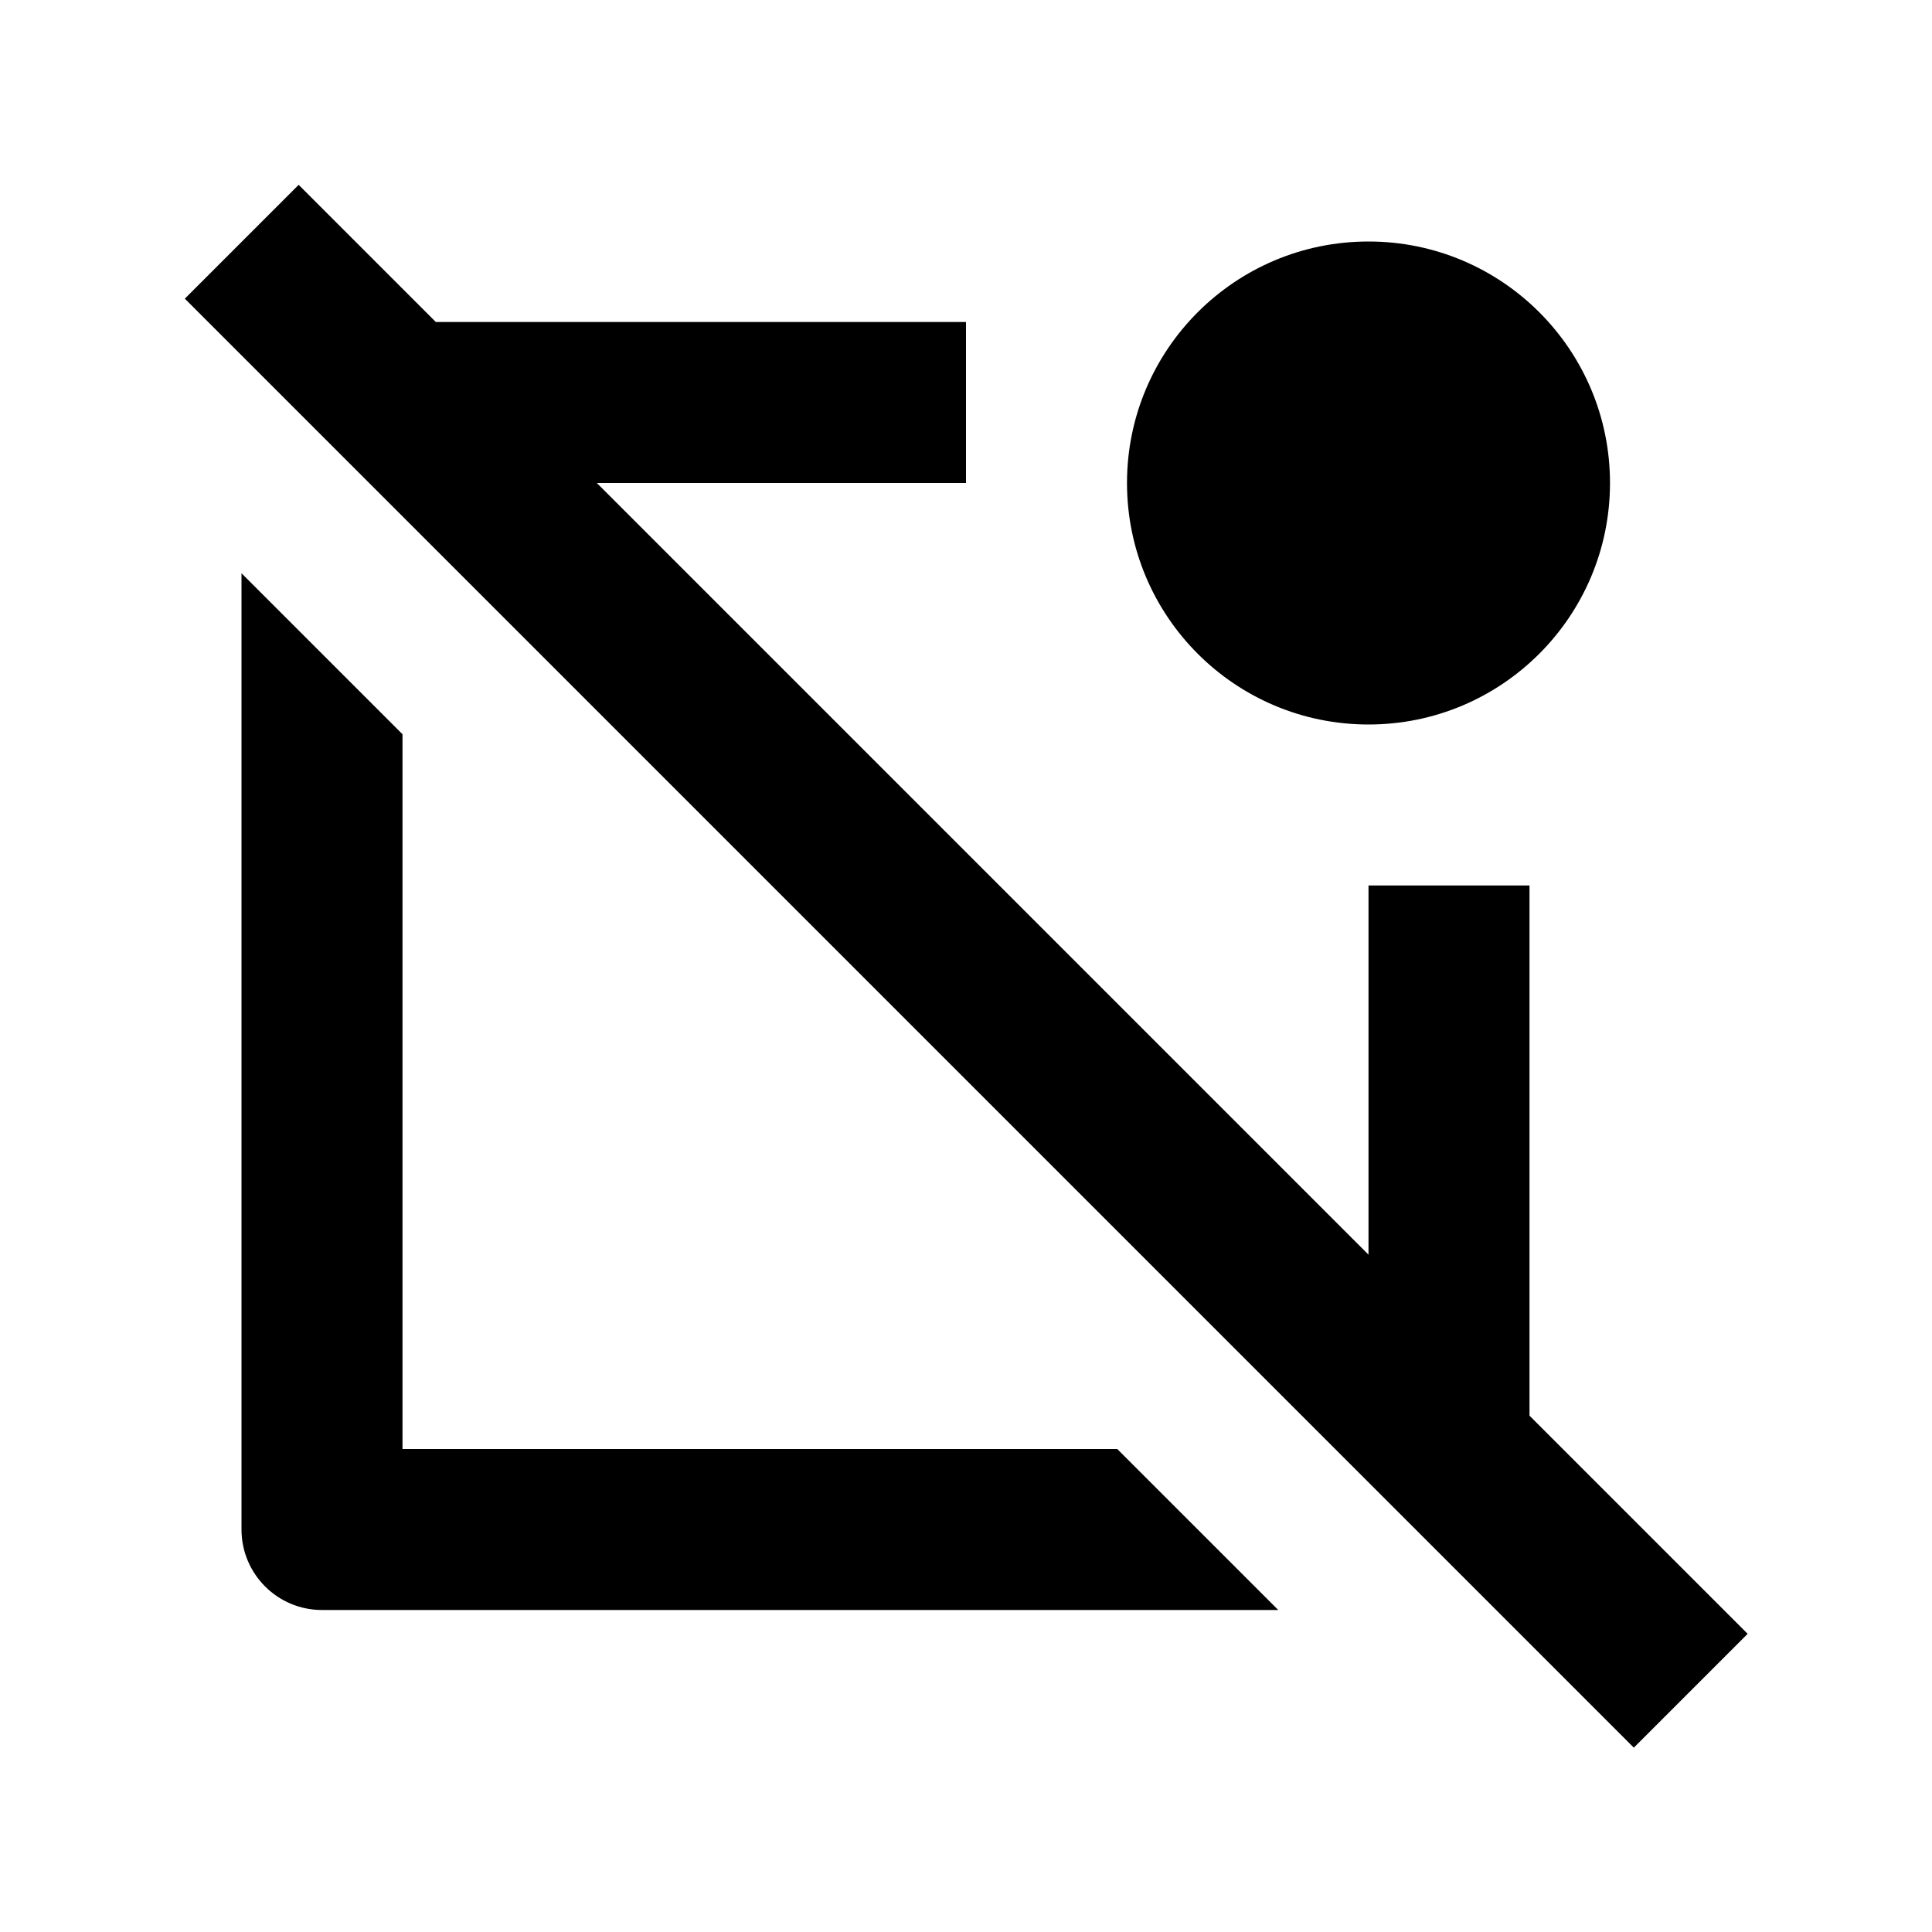
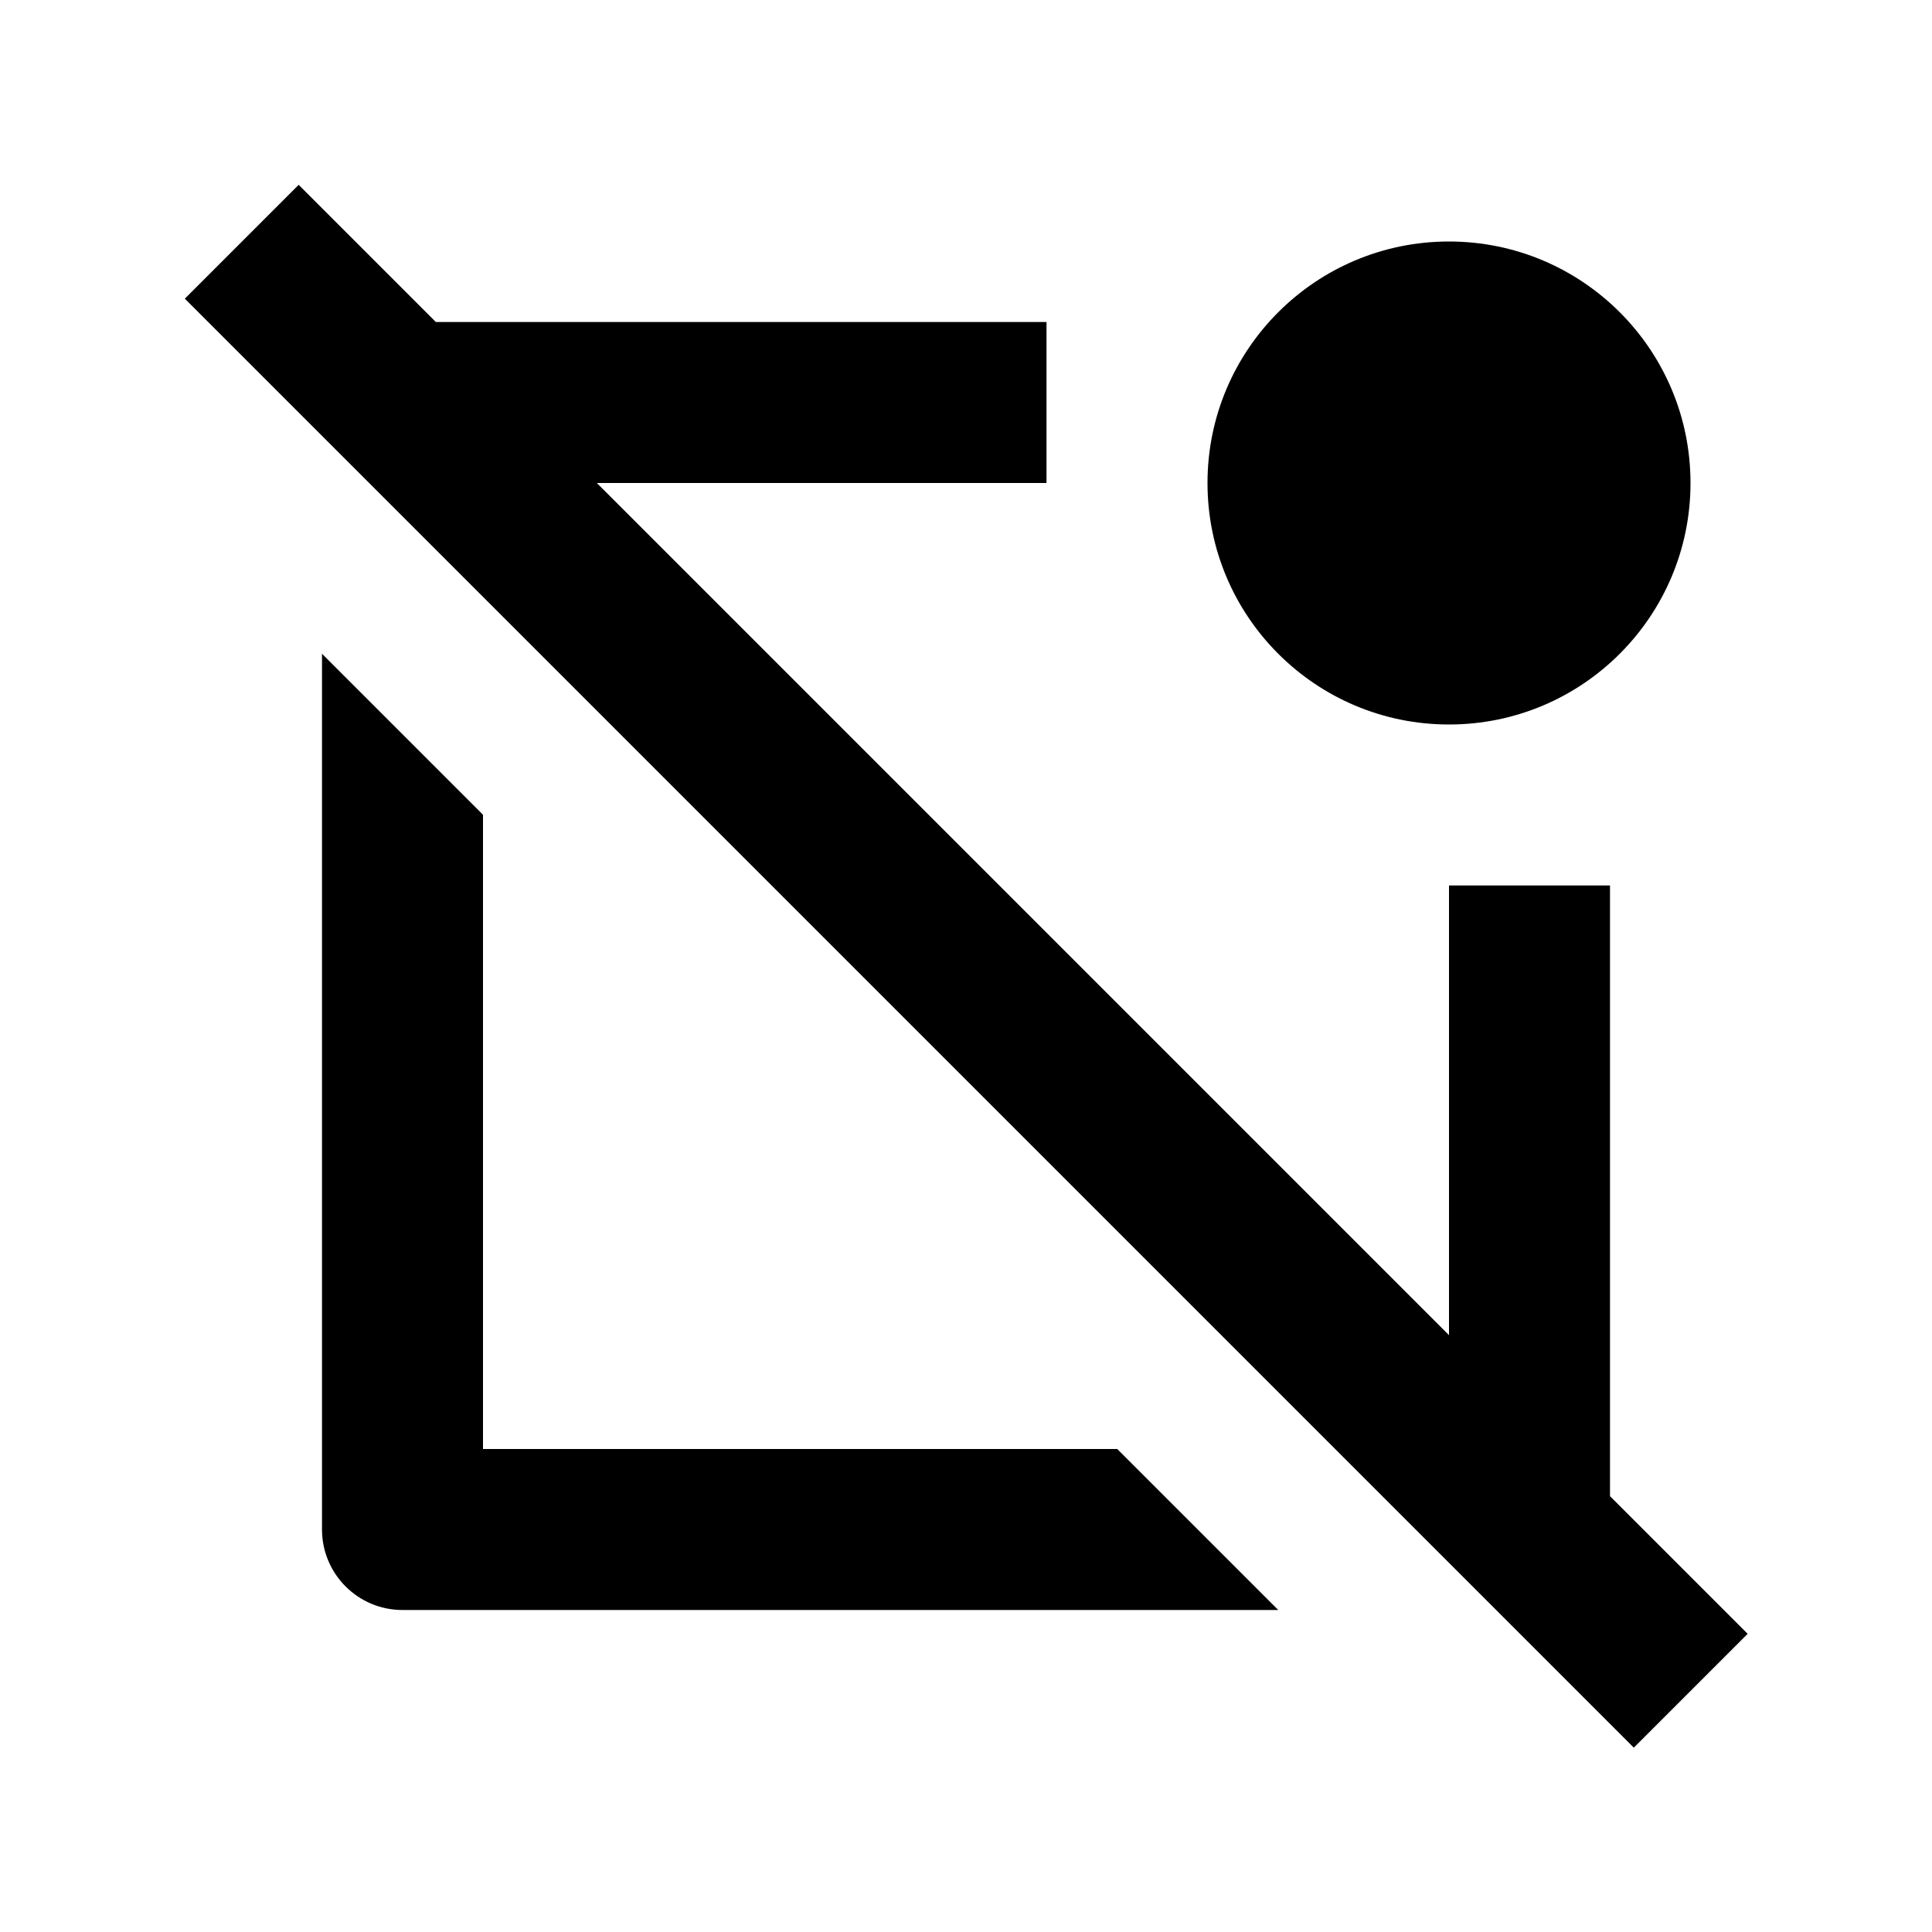
<svg xmlns="http://www.w3.org/2000/svg" width="24" height="24" viewBox="0 0 24 24">
-   <path d="M21.71 20.296L19 17.586 19 11 17 11 17 15.586 7.414 6 12 6 12 4 5.414 4 3.71 2.296 2.296 3.71 20.296 21.71z" />
-   <circle cx="17" cy="6" r="3" />
-   <path d="M3,7.121V19c0,0.552,0.447,1,1,1h11.879l-2-2H5V9.121L3,7.121z" />
+   <path d="M20 18.586L20 11 18 11 18 16.586 7.414 6 13 6 13 4 5.414 4 3.71 2.296 2.296 3.71 20.296 21.71 21.71 20.296z" />
+   <circle cx="18" cy="6" r="3" />
+   <path d="M6,18v-7.879l-2-2V19c0,0.552,0.447,1,1,1h10.879l-2-2H6z" />
</svg>
